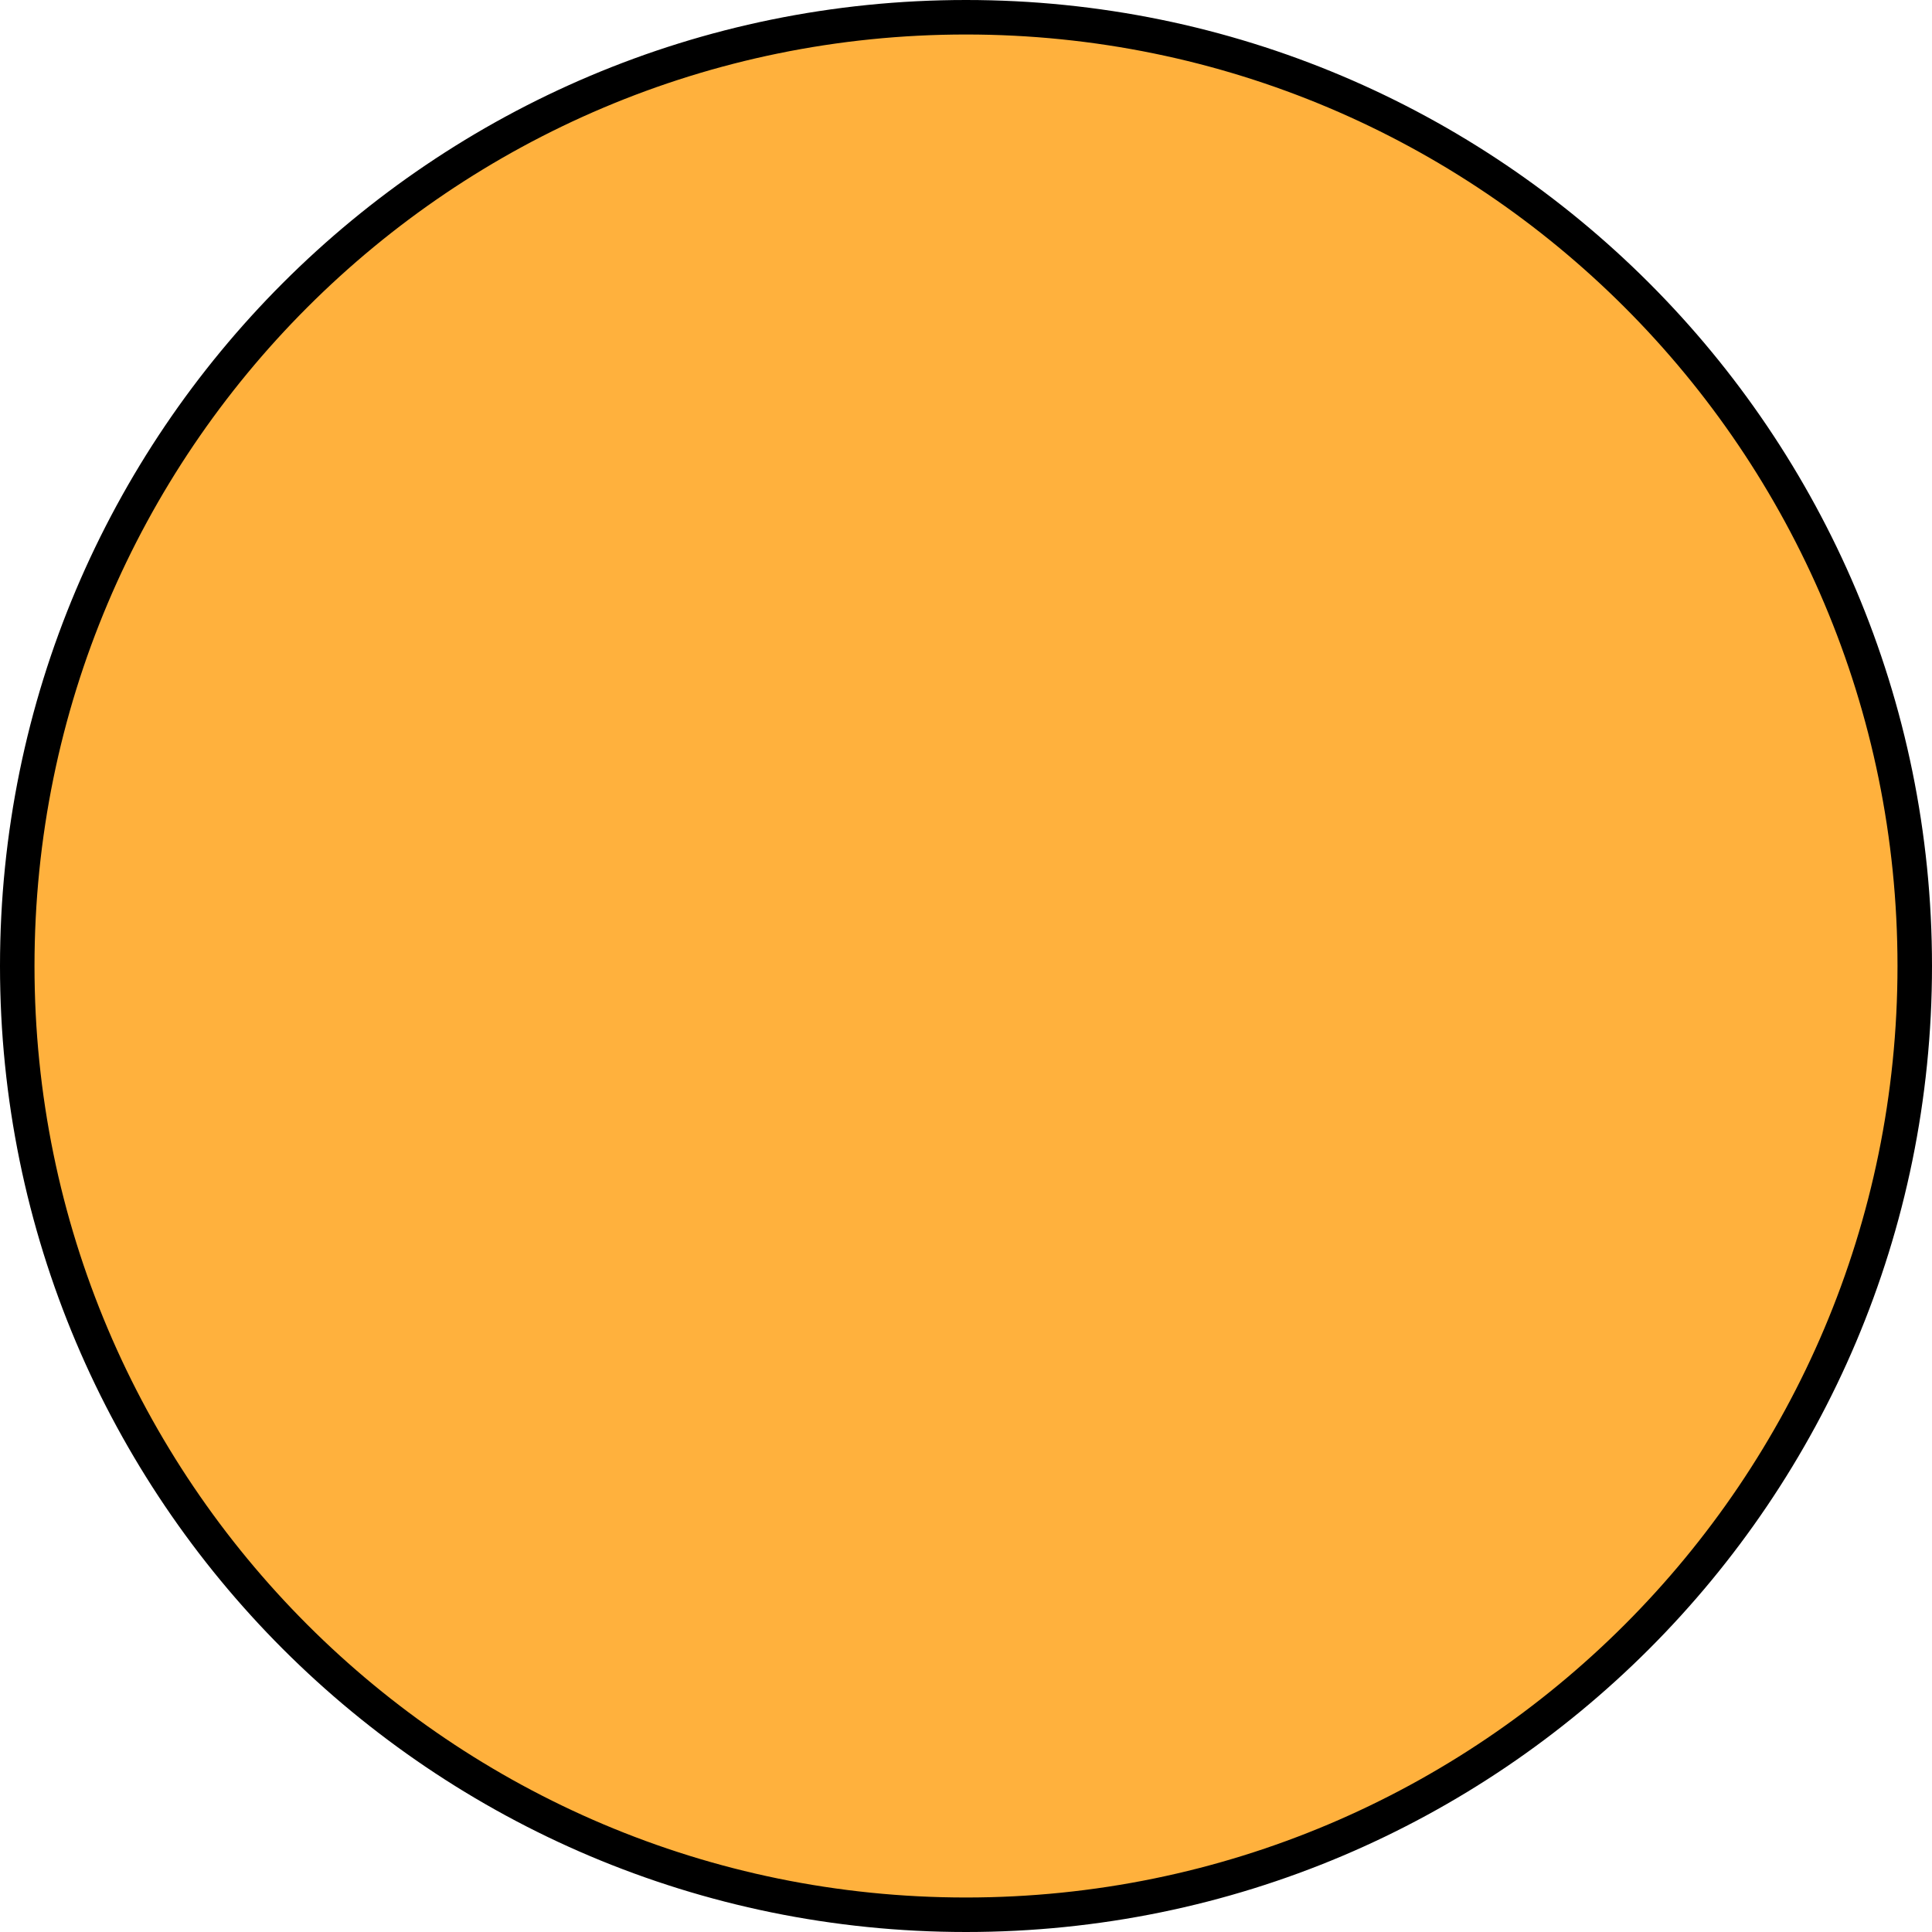
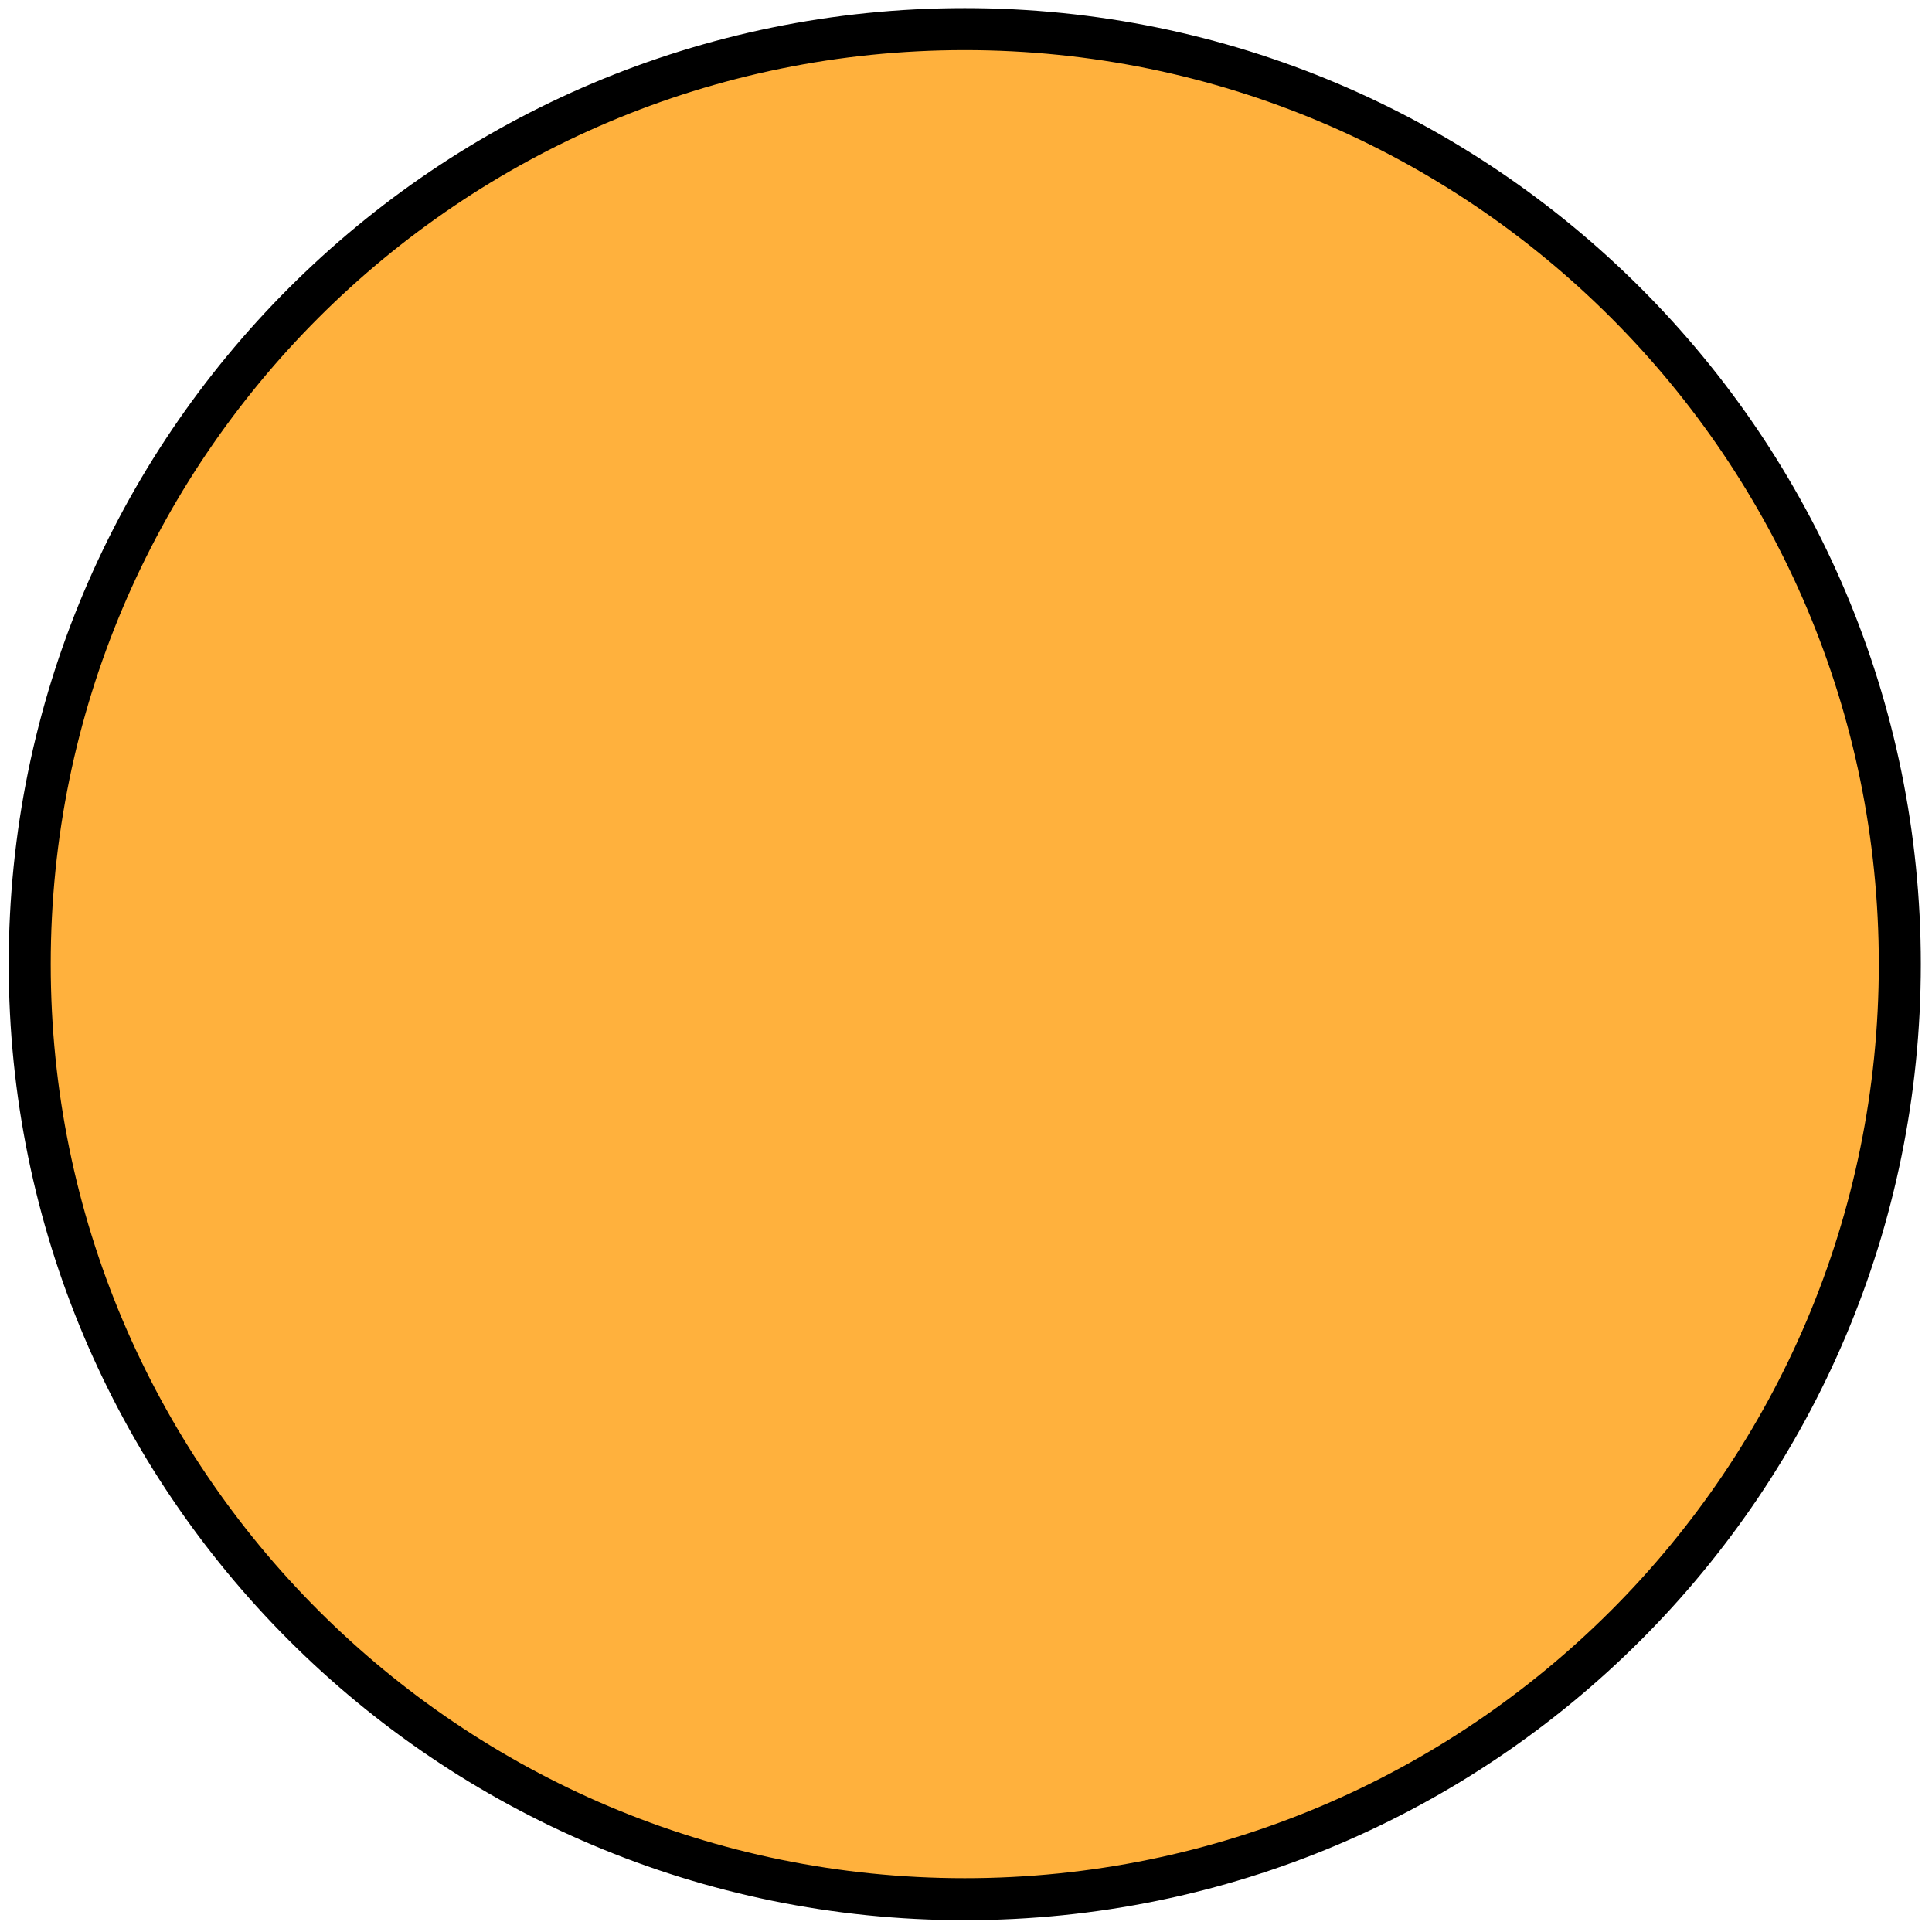
- <svg xmlns="http://www.w3.org/2000/svg" width="112" height="112" viewBox="0 0 112 112" fill="none">
-   <circle id="Ellipse 21" cx="56" cy="56" r="55" fill="#FFB13D" stroke="black" stroke-width="2" />
+ <svg xmlns="http://www.w3.org/2000/svg" width="230" height="230" viewBox="0 0 230 230" fill="none">
+   <circle cx="114.853" cy="114.78" r="111.315" fill="#FFB13D" stroke="black" stroke-width="5" />
</svg>
